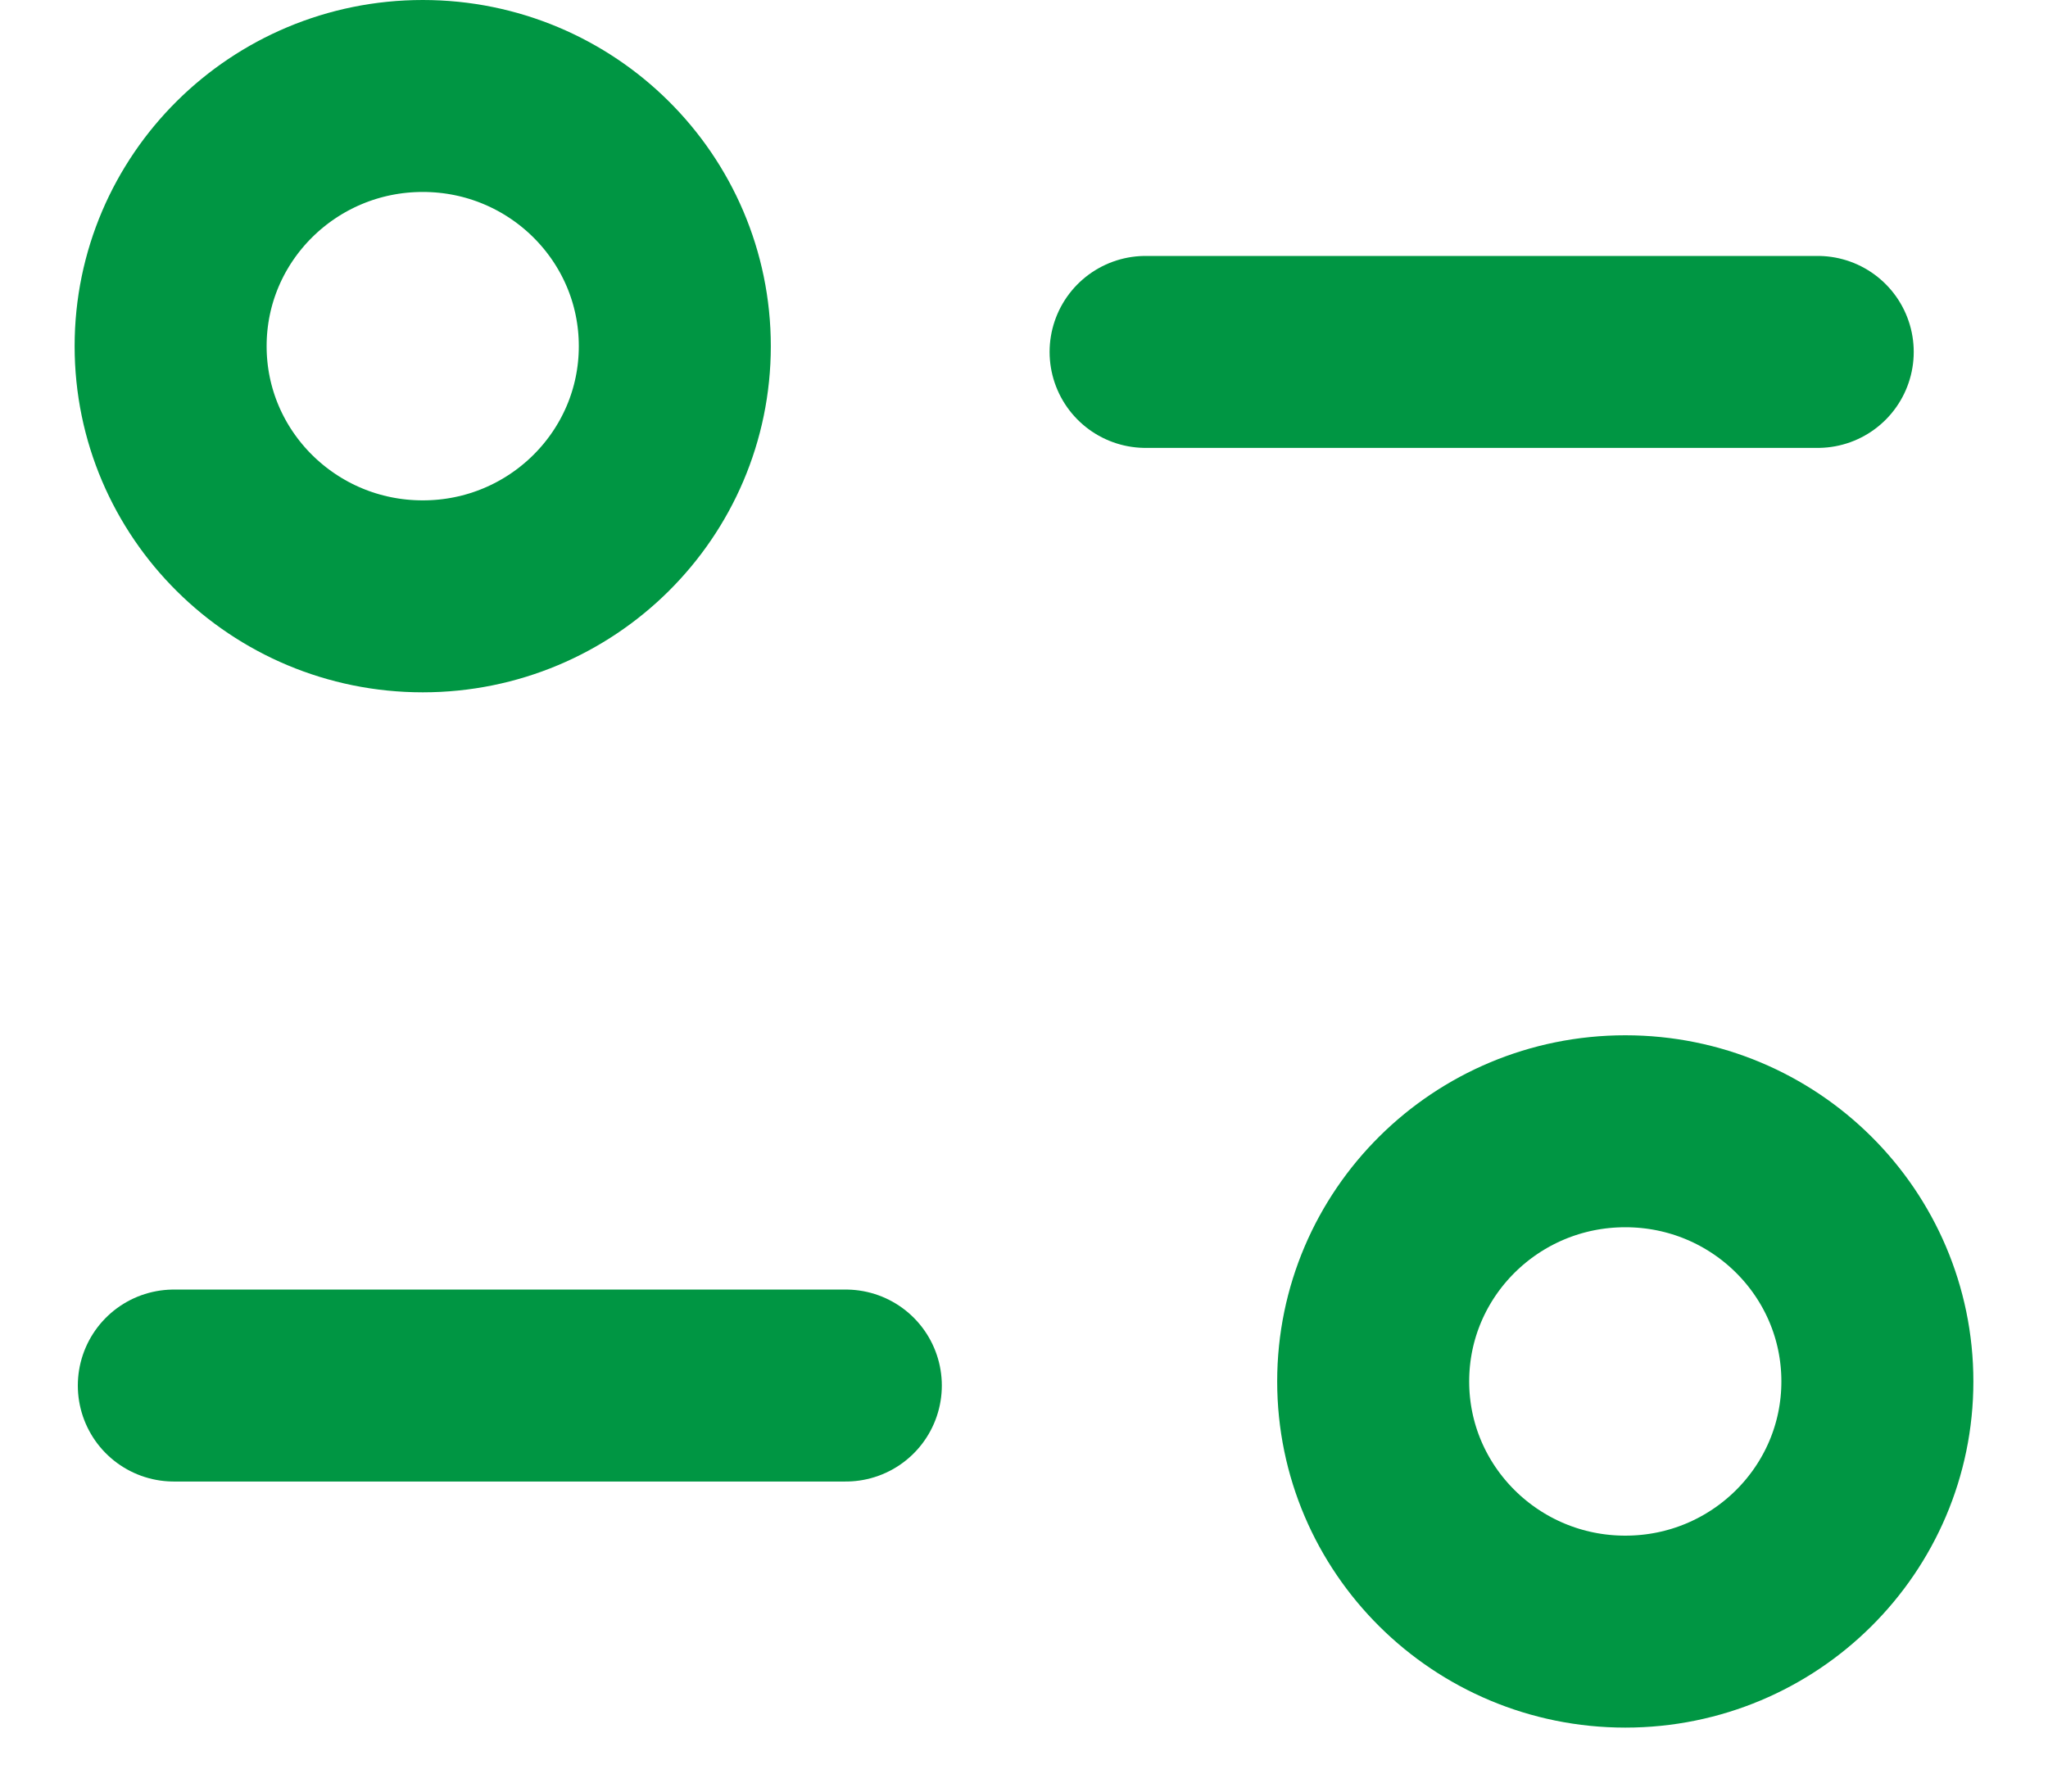
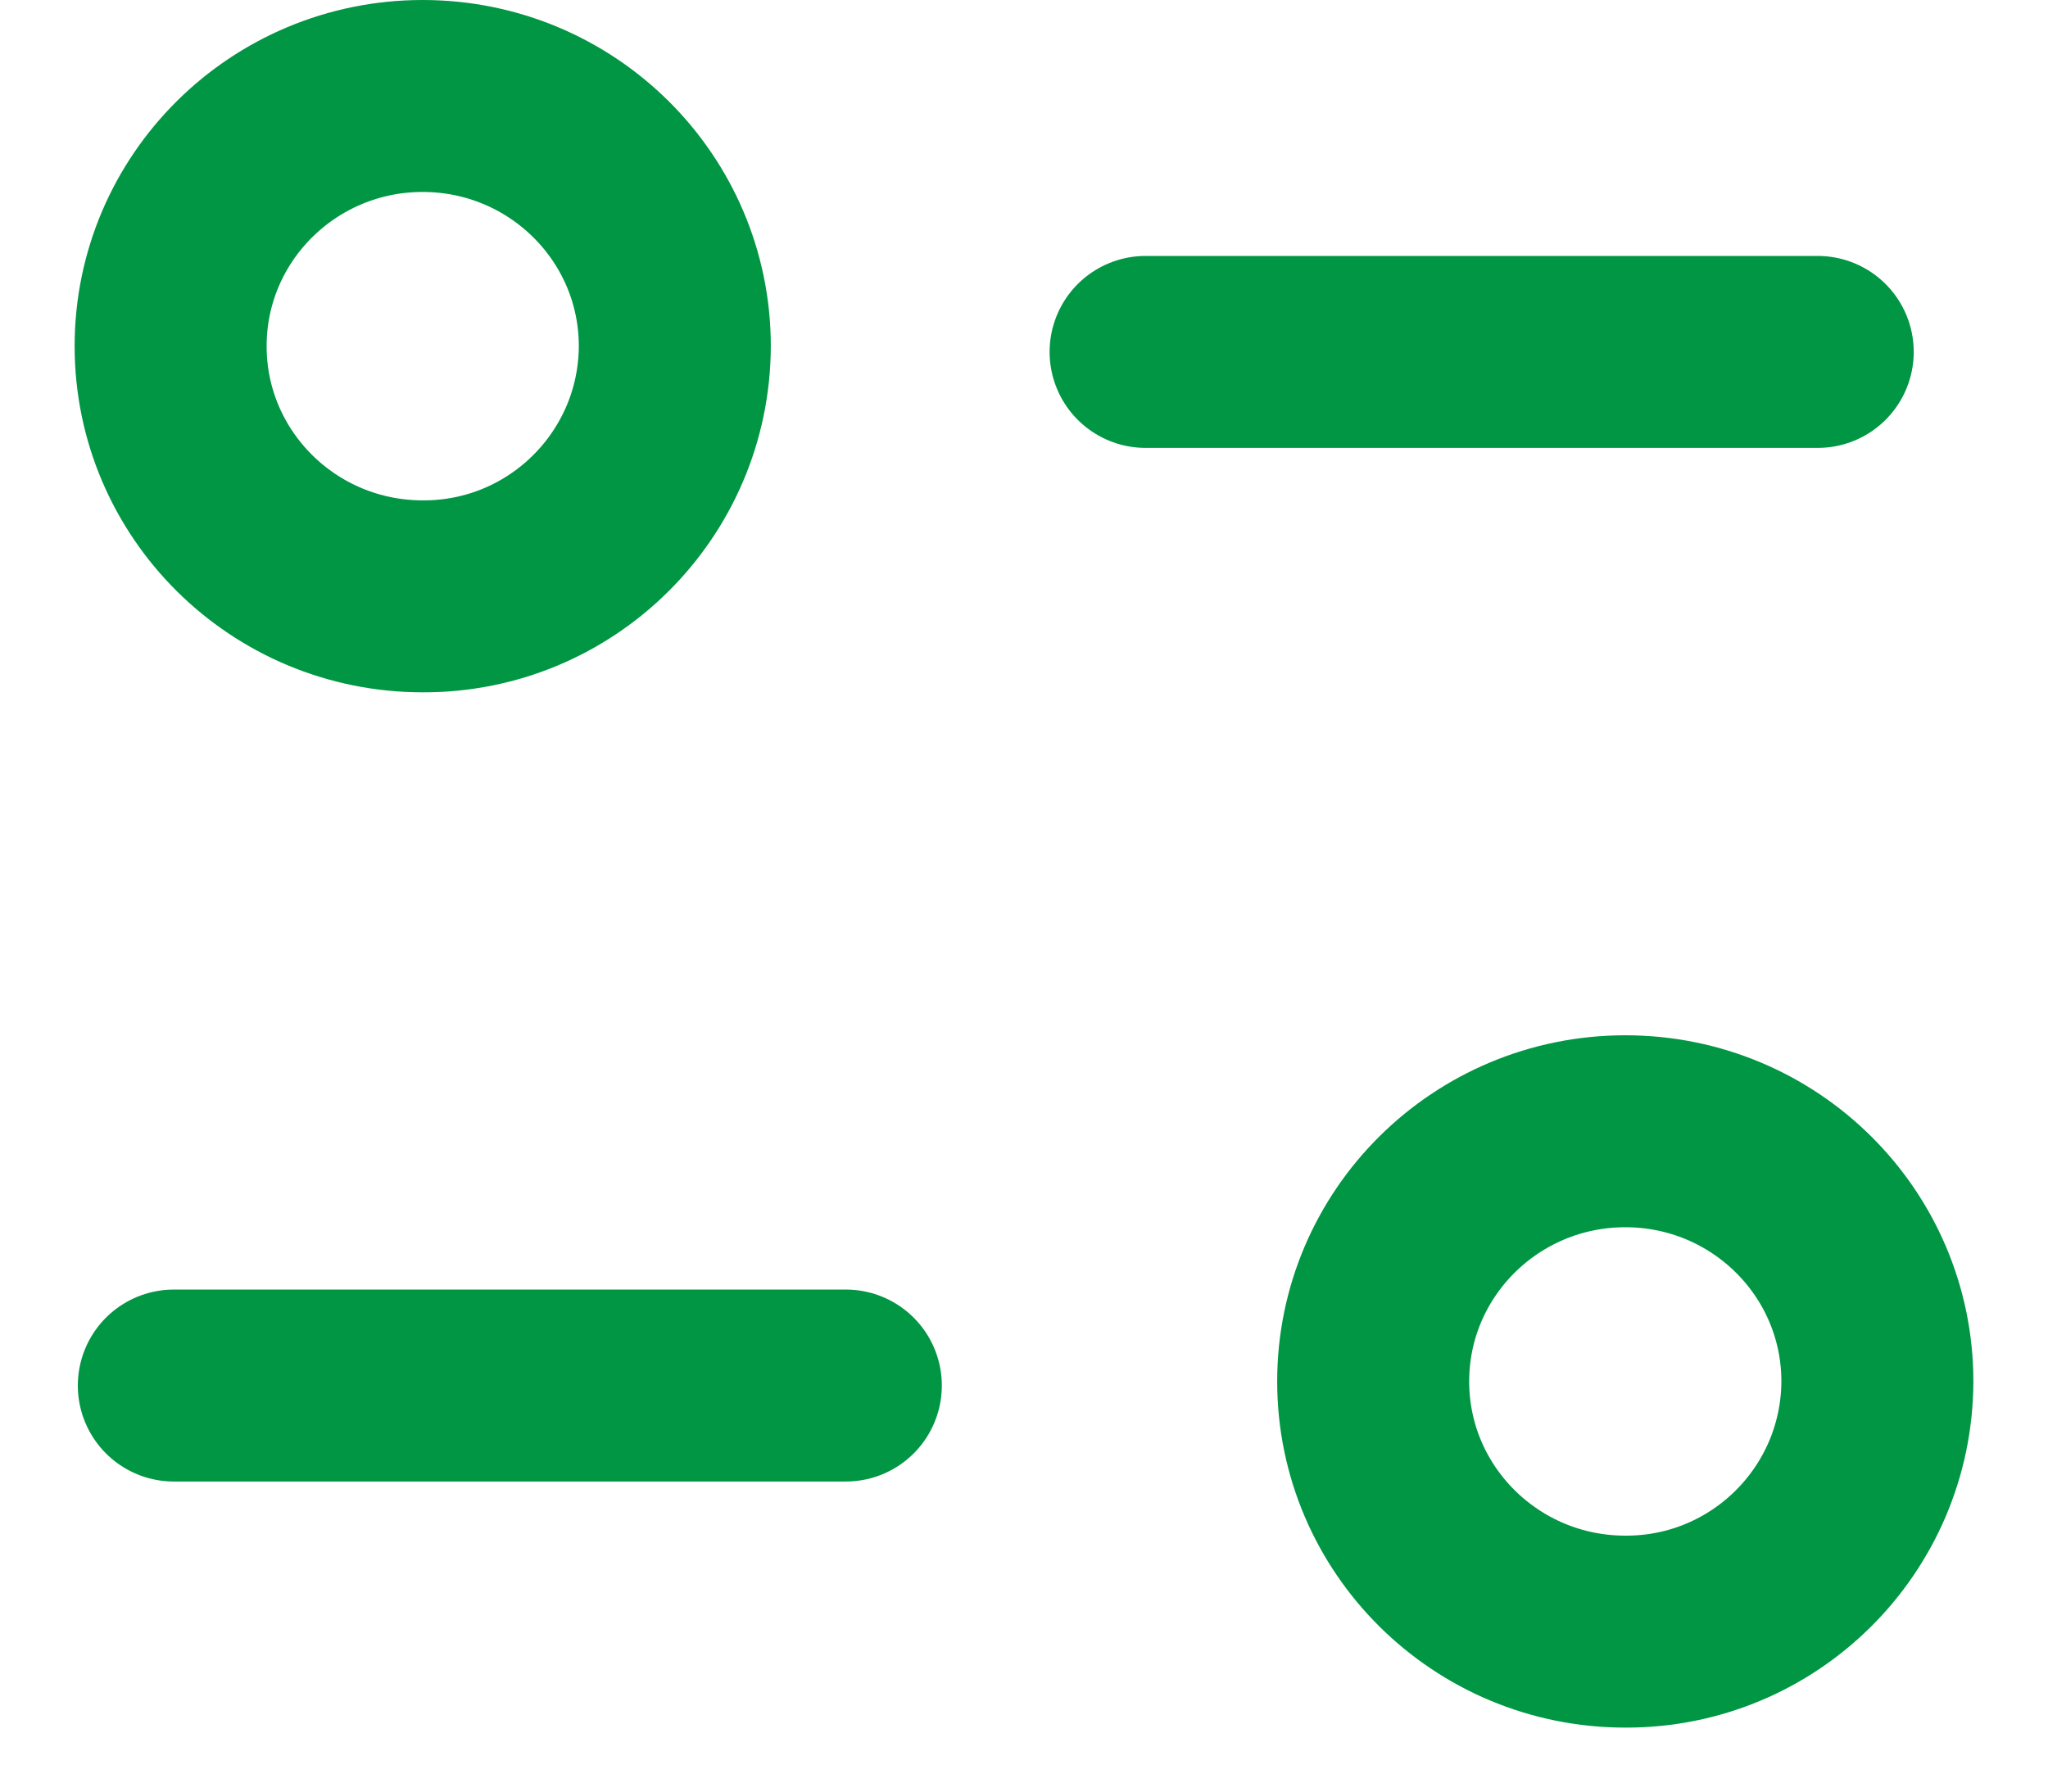
<svg xmlns="http://www.w3.org/2000/svg" viewBox="0 0 16 14" fill="none">
-   <path d="M6.608 10.827H1.358" stroke="#009643" stroke-width="1.5" stroke-linecap="round" stroke-linejoin="round" />
-   <path d="M8.95 2.75H14.201" stroke="#009643" stroke-width="1.5" stroke-linecap="round" stroke-linejoin="round" />
-   <path fill-rule="evenodd" clip-rule="evenodd" d="M5.272 2.705C5.272 1.625 4.39 0.75 3.303 0.75C2.215 0.75 1.333 1.625 1.333 2.705C1.333 3.785 2.215 4.66 3.303 4.66C4.39 4.66 5.272 3.785 5.272 2.705Z" stroke="#009643" stroke-width="1.5" stroke-linecap="round" stroke-linejoin="round" />
-   <path fill-rule="evenodd" clip-rule="evenodd" d="M14.667 10.795C14.667 9.715 13.786 8.84 12.698 8.84C11.61 8.84 10.728 9.715 10.728 10.795C10.728 11.874 11.61 12.75 12.698 12.75C13.786 12.75 14.667 11.874 14.667 10.795Z" stroke="#009643" stroke-width="1.5" stroke-linecap="round" stroke-linejoin="round" />
+   <path d="M6.608 10.827h-5.25M8.95 2.75h5.251" stroke="#009643" stroke-width="1.5" stroke-linecap="round" stroke-linejoin="round" />
+   <path clip-rule="evenodd" d="M5.272 2.705c0-1.08-.882-1.955-1.97-1.955-1.087 0-1.969.875-1.969 1.955s.882 1.955 1.97 1.955a1.962 1.962 0 0 0 1.969-1.955Zm9.395 8.09c0-1.08-.881-1.955-1.969-1.955s-1.97.875-1.97 1.955.882 1.955 1.97 1.955a1.962 1.962 0 0 0 1.969-1.955Z" stroke="#009643" stroke-width="1.5" stroke-linecap="round" stroke-linejoin="round" />
</svg>
